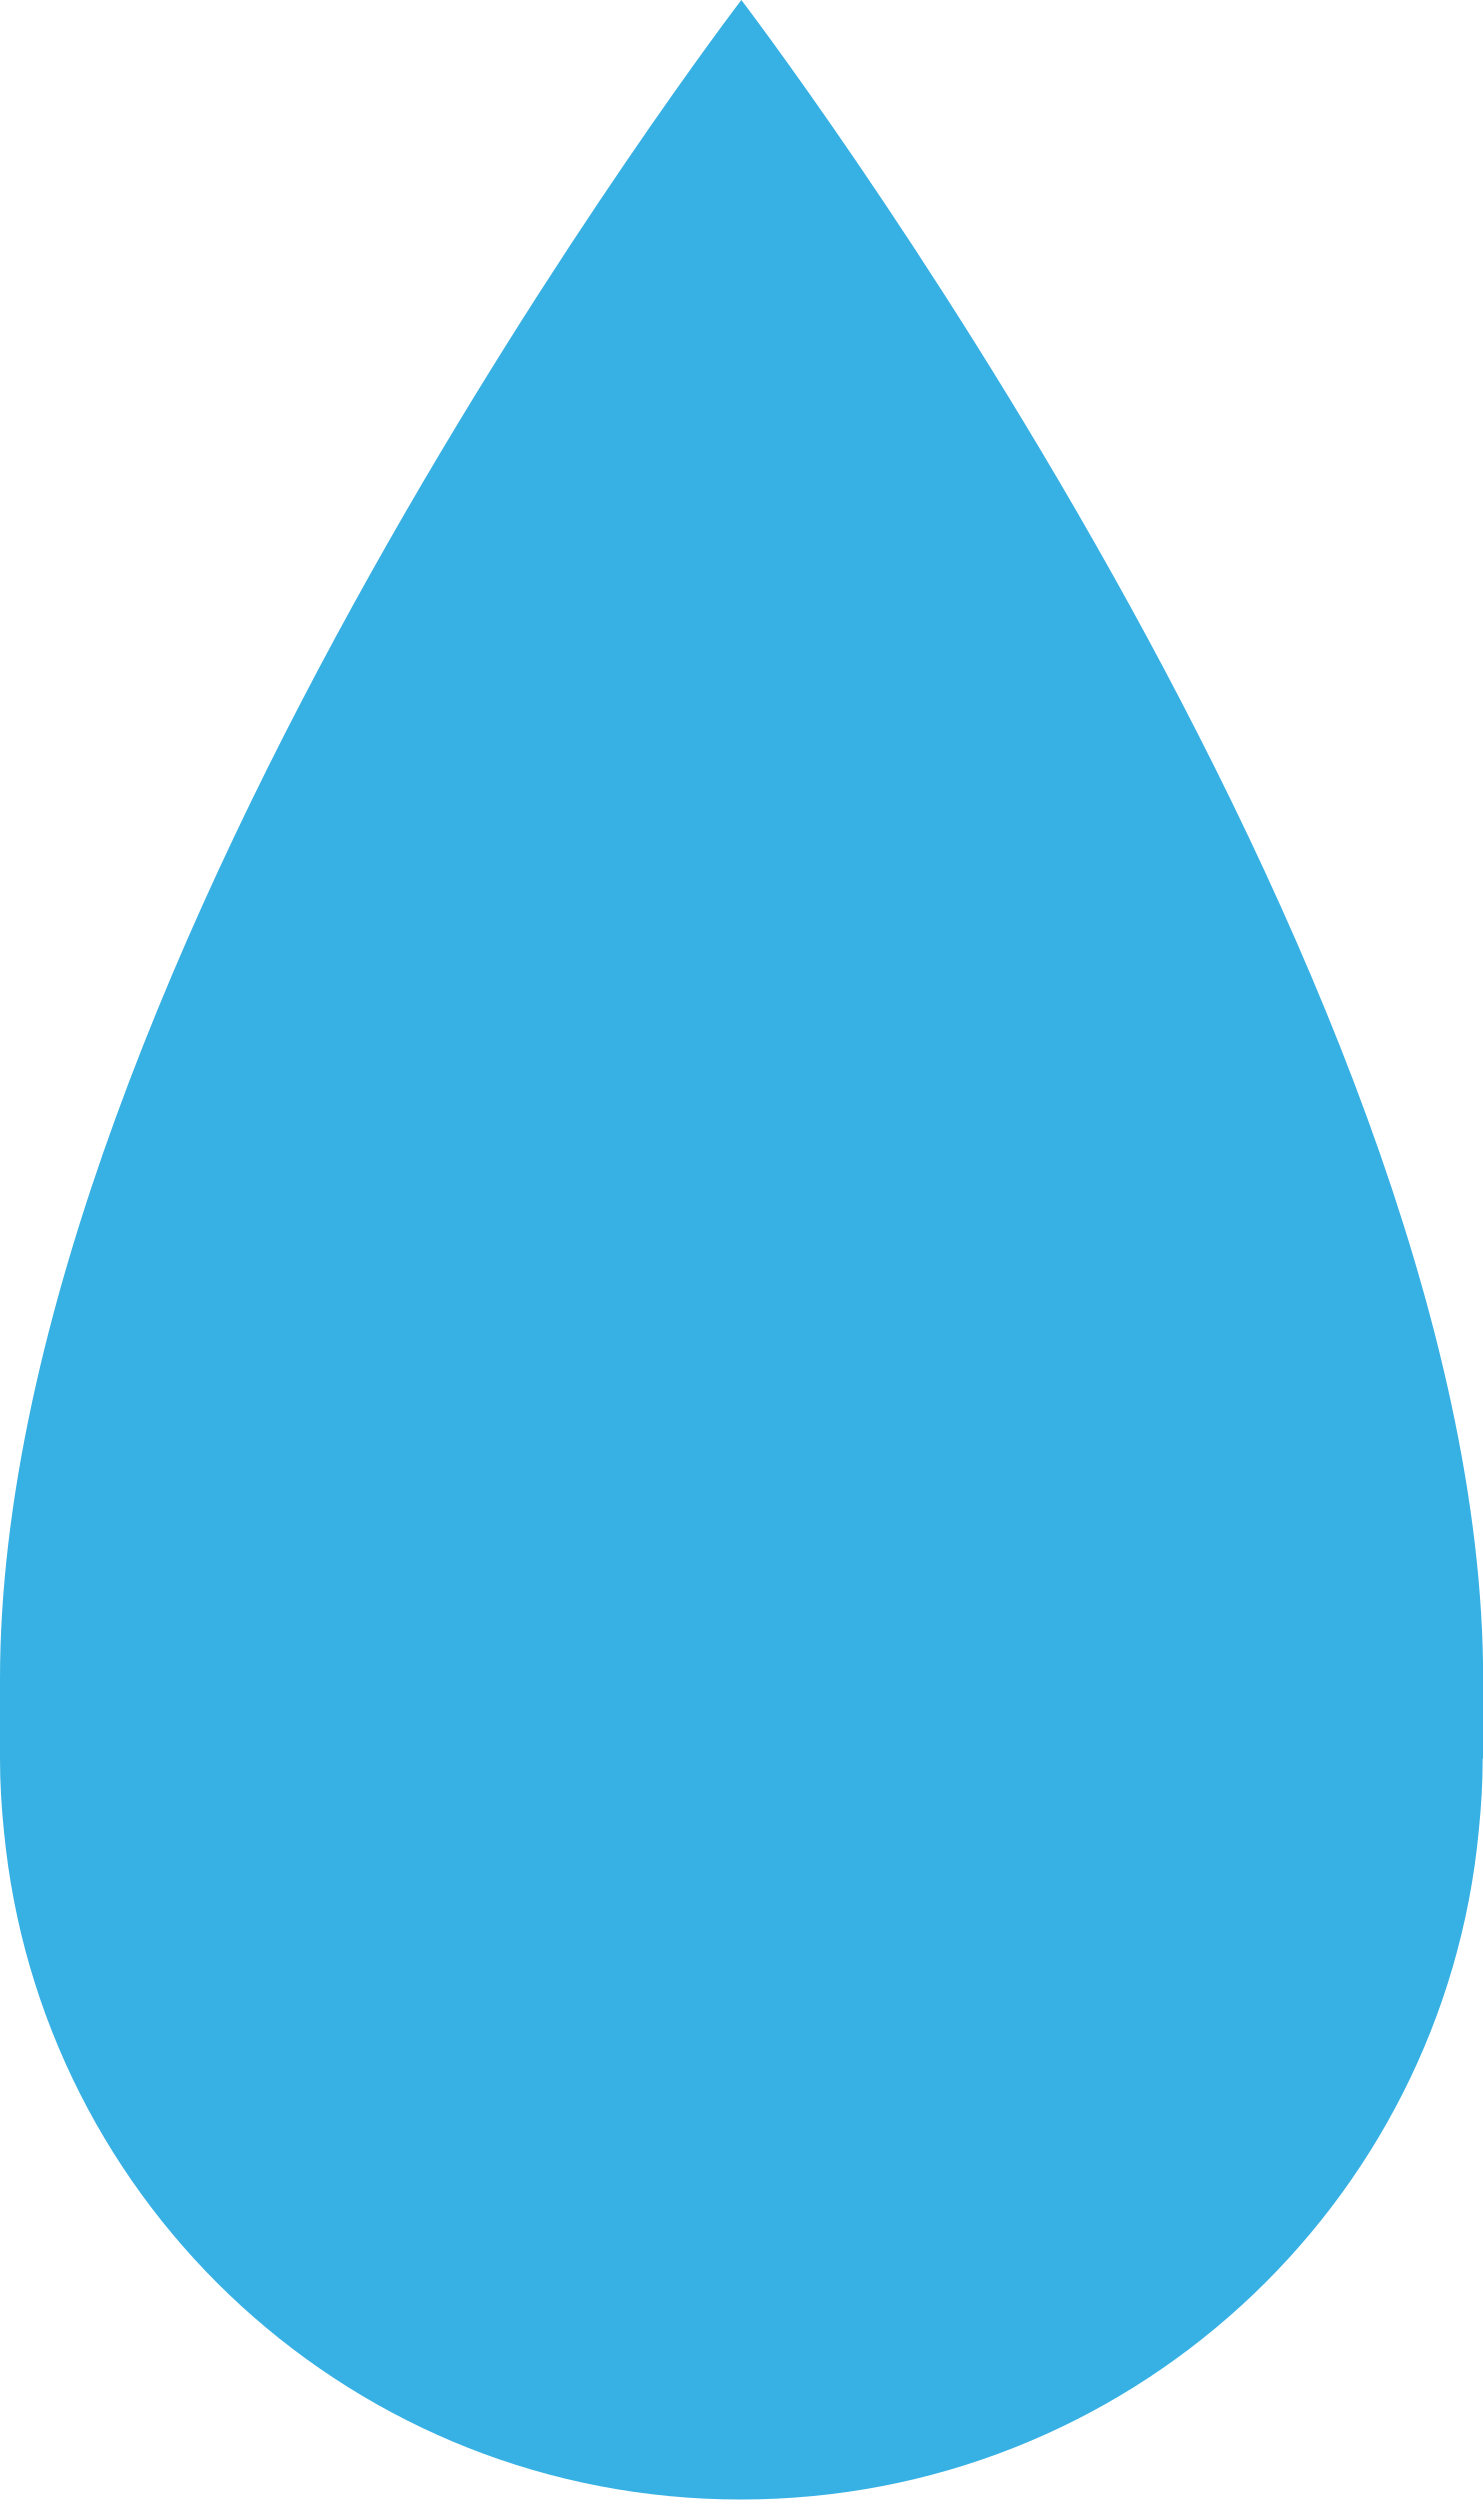
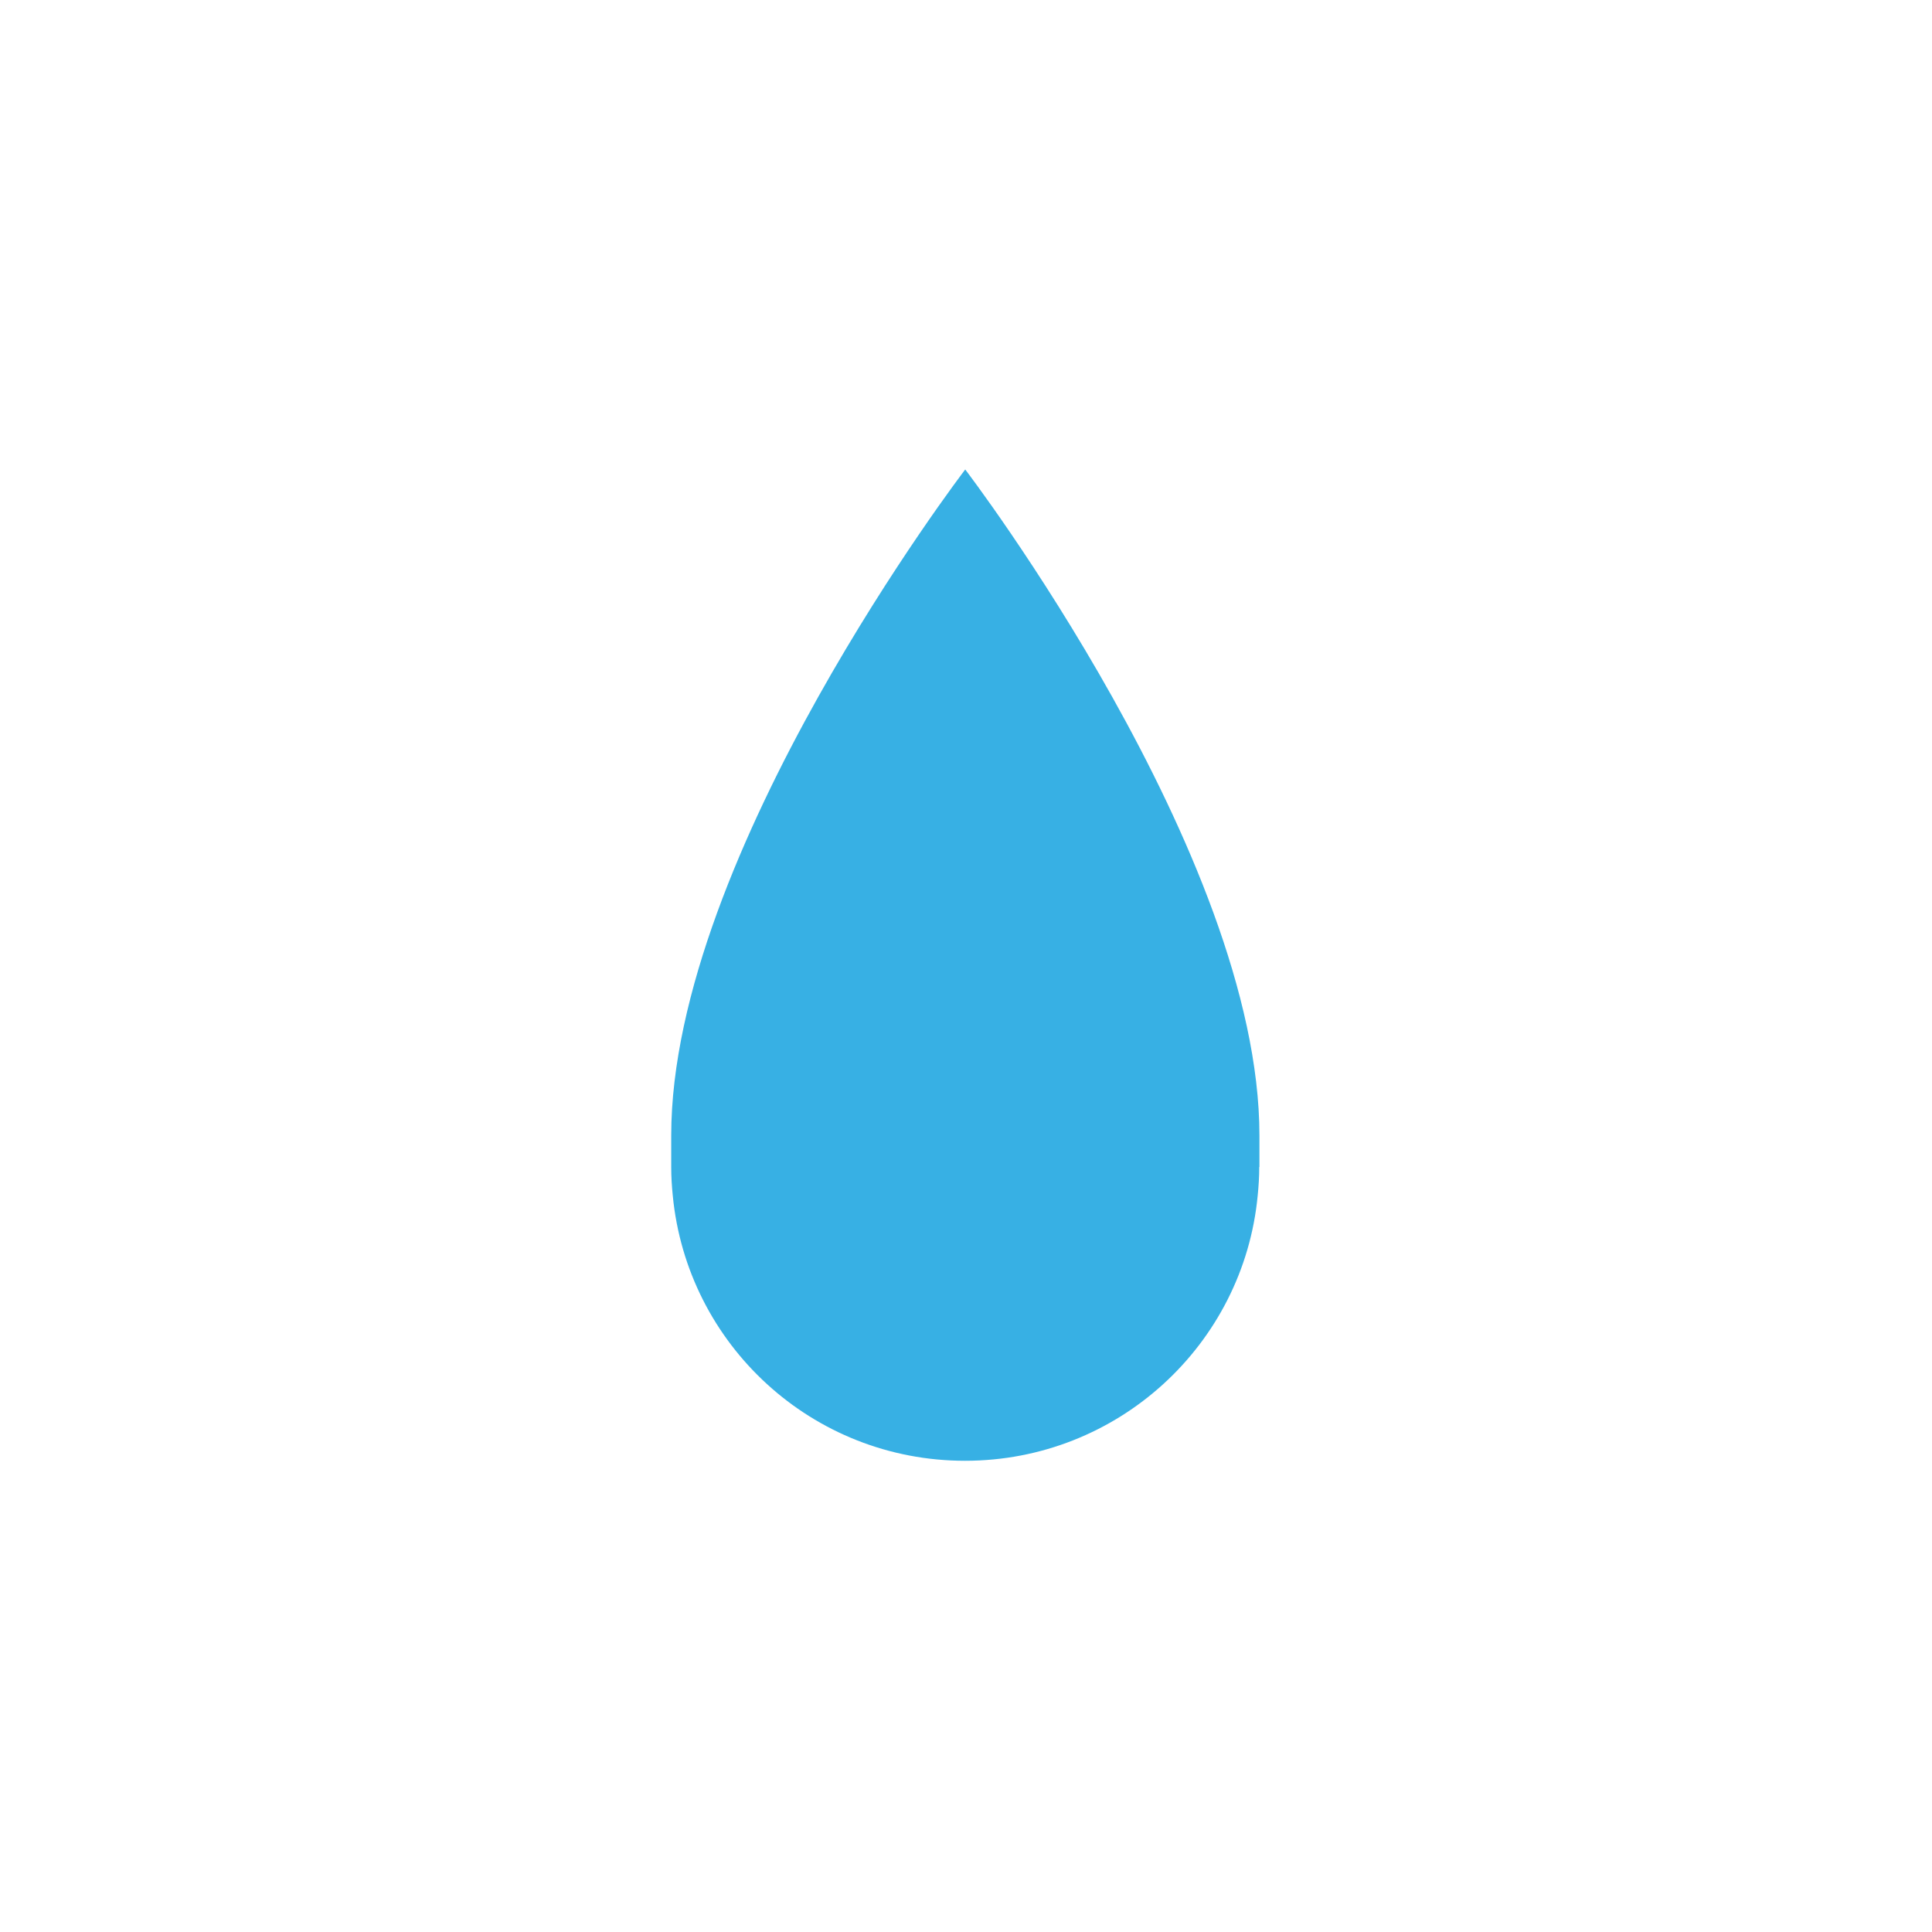
- <svg xmlns="http://www.w3.org/2000/svg" id="Ebene_2" data-name="Ebene 2" viewBox="0 0 30.46 51.36">
-   <defs>
-     <style>
-       .cls-1 {
-         fill: #37b0e4;
-         fill-rule: evenodd;
-       }
-     </style>
-   </defs>
-   <g id="Ebene_1-2" data-name="Ebene 1">
-     <path class="cls-1" d="M30.46,36.13c0,.5-.03.99-.08,1.48-.73,7.71-7.24,13.74-15.16,13.74S.82,45.33.08,37.61c-.05-.49-.08-.98-.08-1.48v-1.63C0,19.91,15.23,0,15.23,0c0,0,15.24,19.94,15.24,34.5v1.63Z" />
+ <svg xmlns="http://www.w3.org/2000/svg" width="100%" height="100%" viewBox="0 0 417 417" version="1.1" xml:space="preserve" style="fill-rule:evenodd;clip-rule:evenodd;stroke-linejoin:round;stroke-miterlimit:2;">
+   <g id="Ebene_1-2">
+     <path d="M271.792,251.875c-0,2.083 -0.125,4.125 -0.334,6.167c-3.041,32.125 -30.166,57.25 -63.166,57.25c-33,-0 -60,-25.084 -63.084,-57.25c-0.208,-2.042 -0.333,-4.084 -0.333,-6.167l-0,-6.792c-0,-60.791 63.458,-143.75 63.458,-143.75c0,0 63.5,83.084 63.5,143.75l0,6.792l-0.041,0Z" style="fill:#37b0e4;" />
  </g>
</svg>
